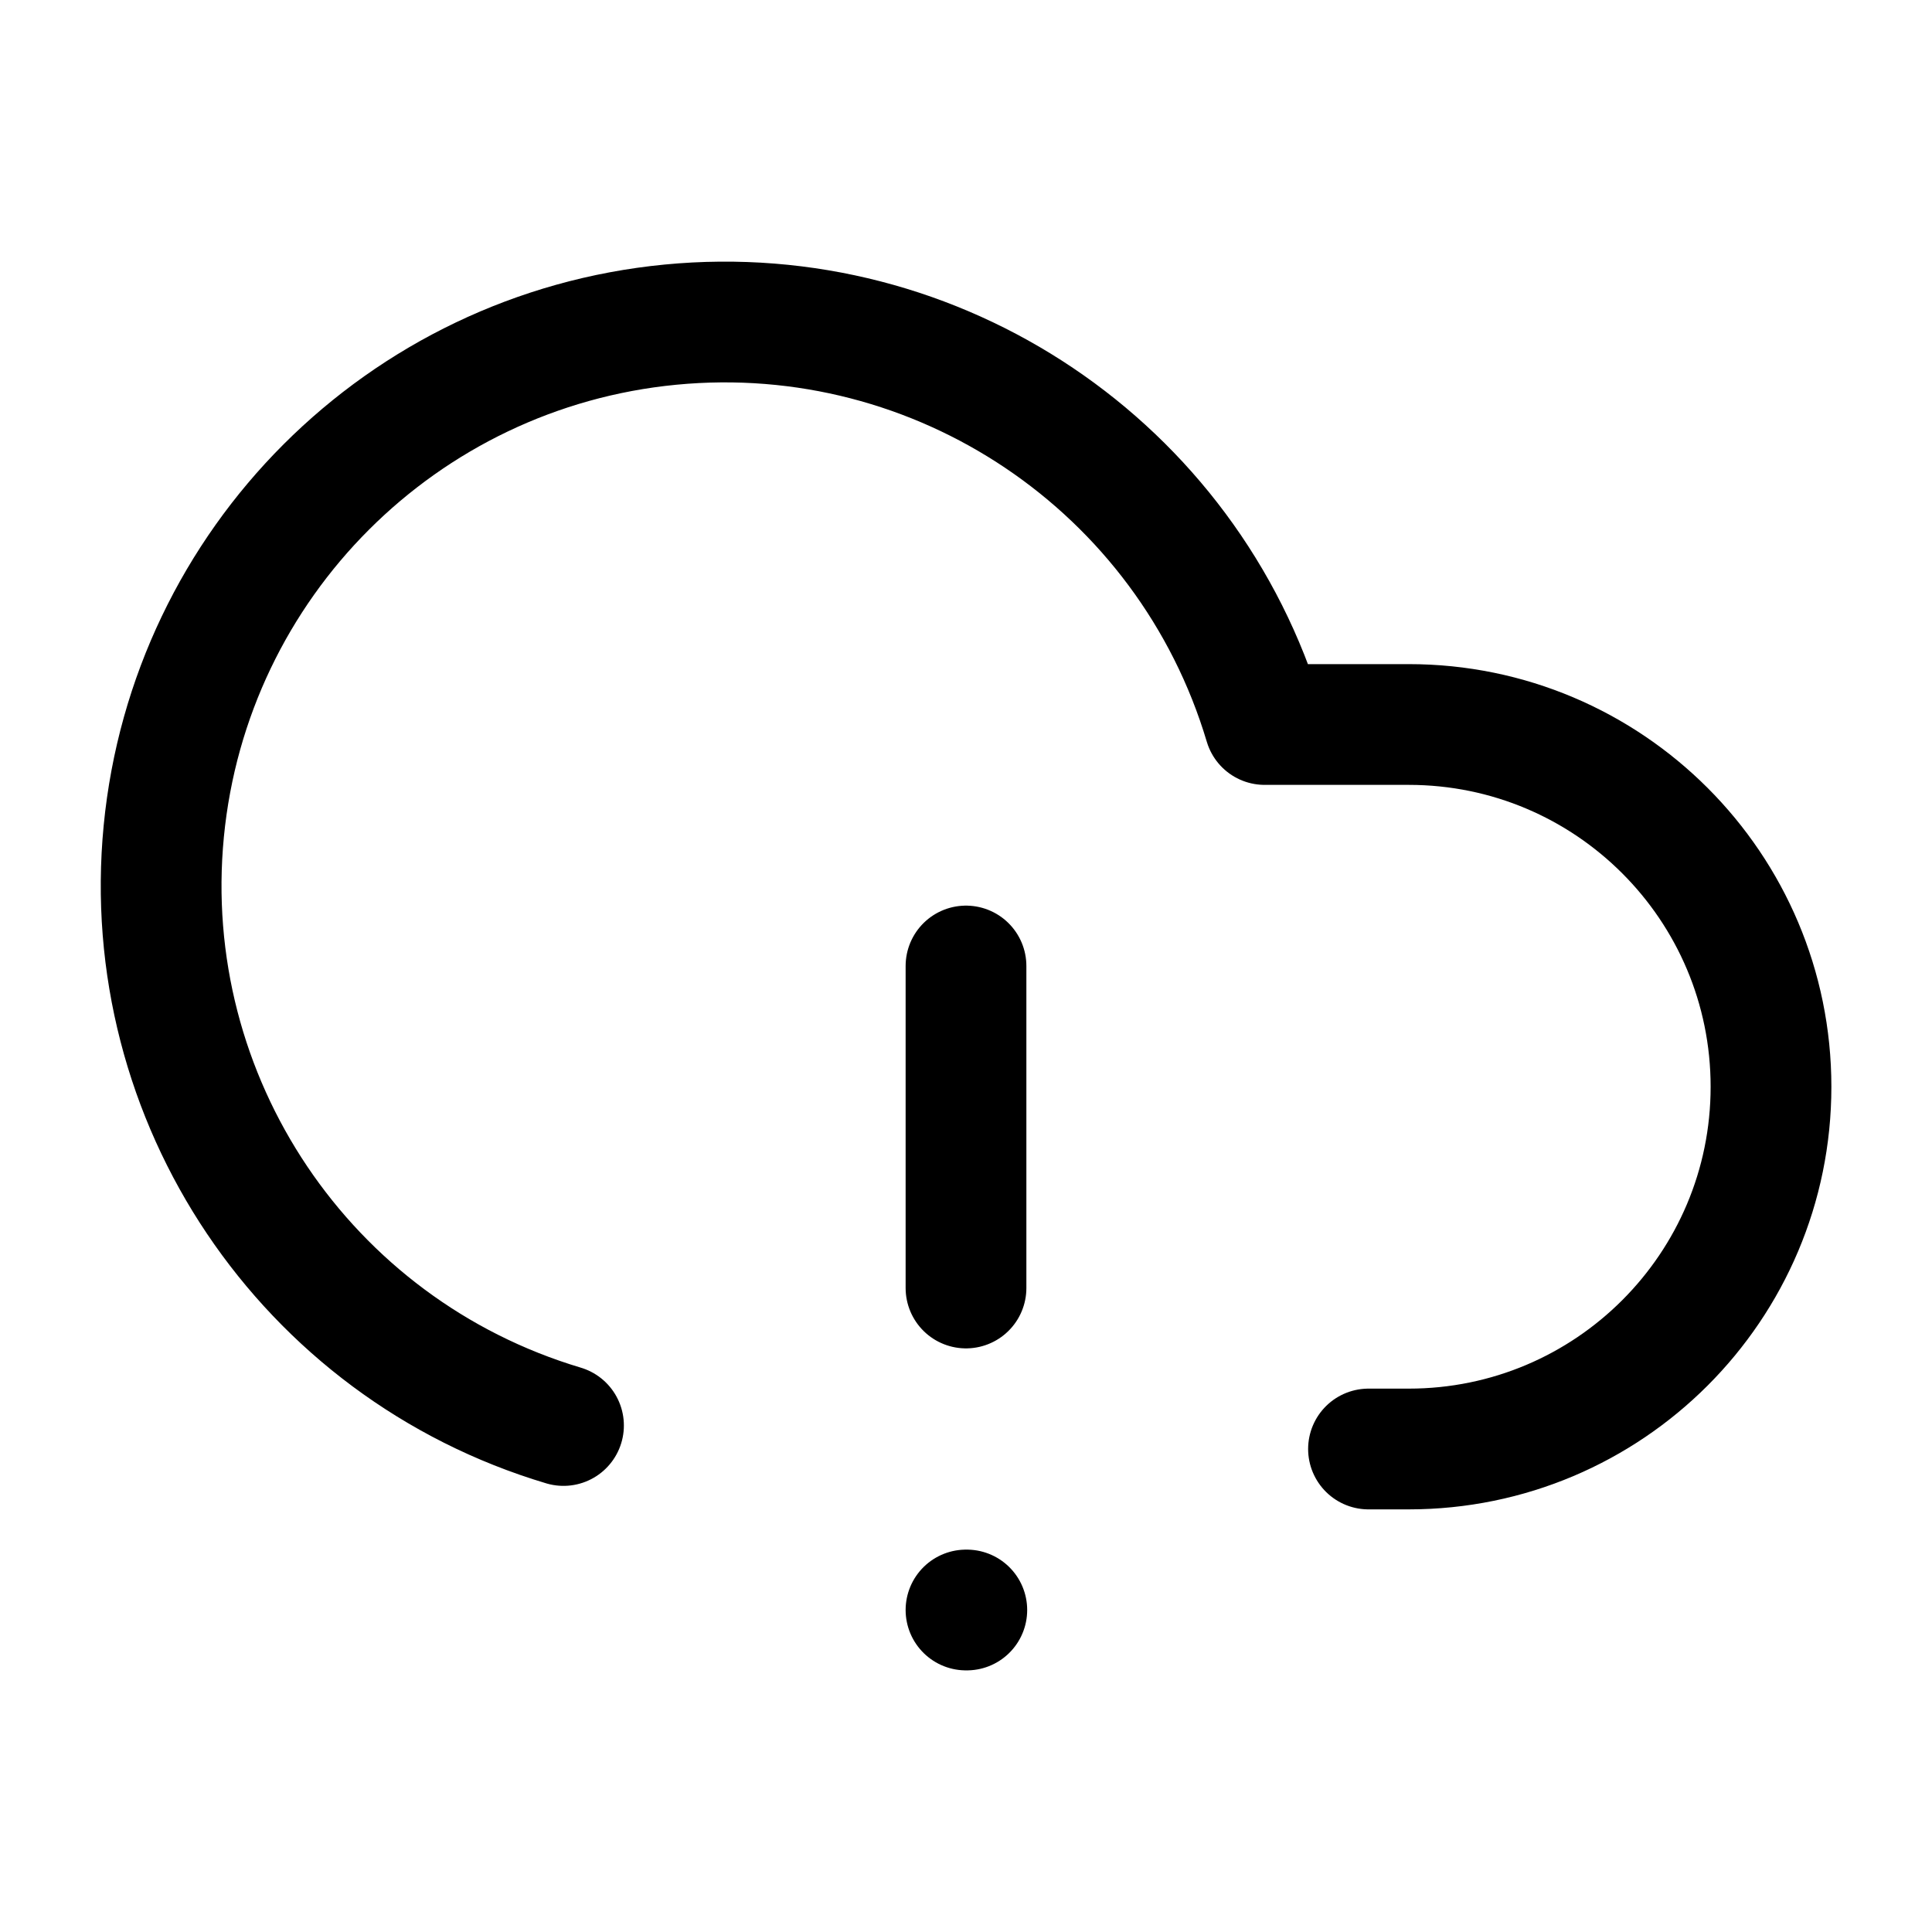
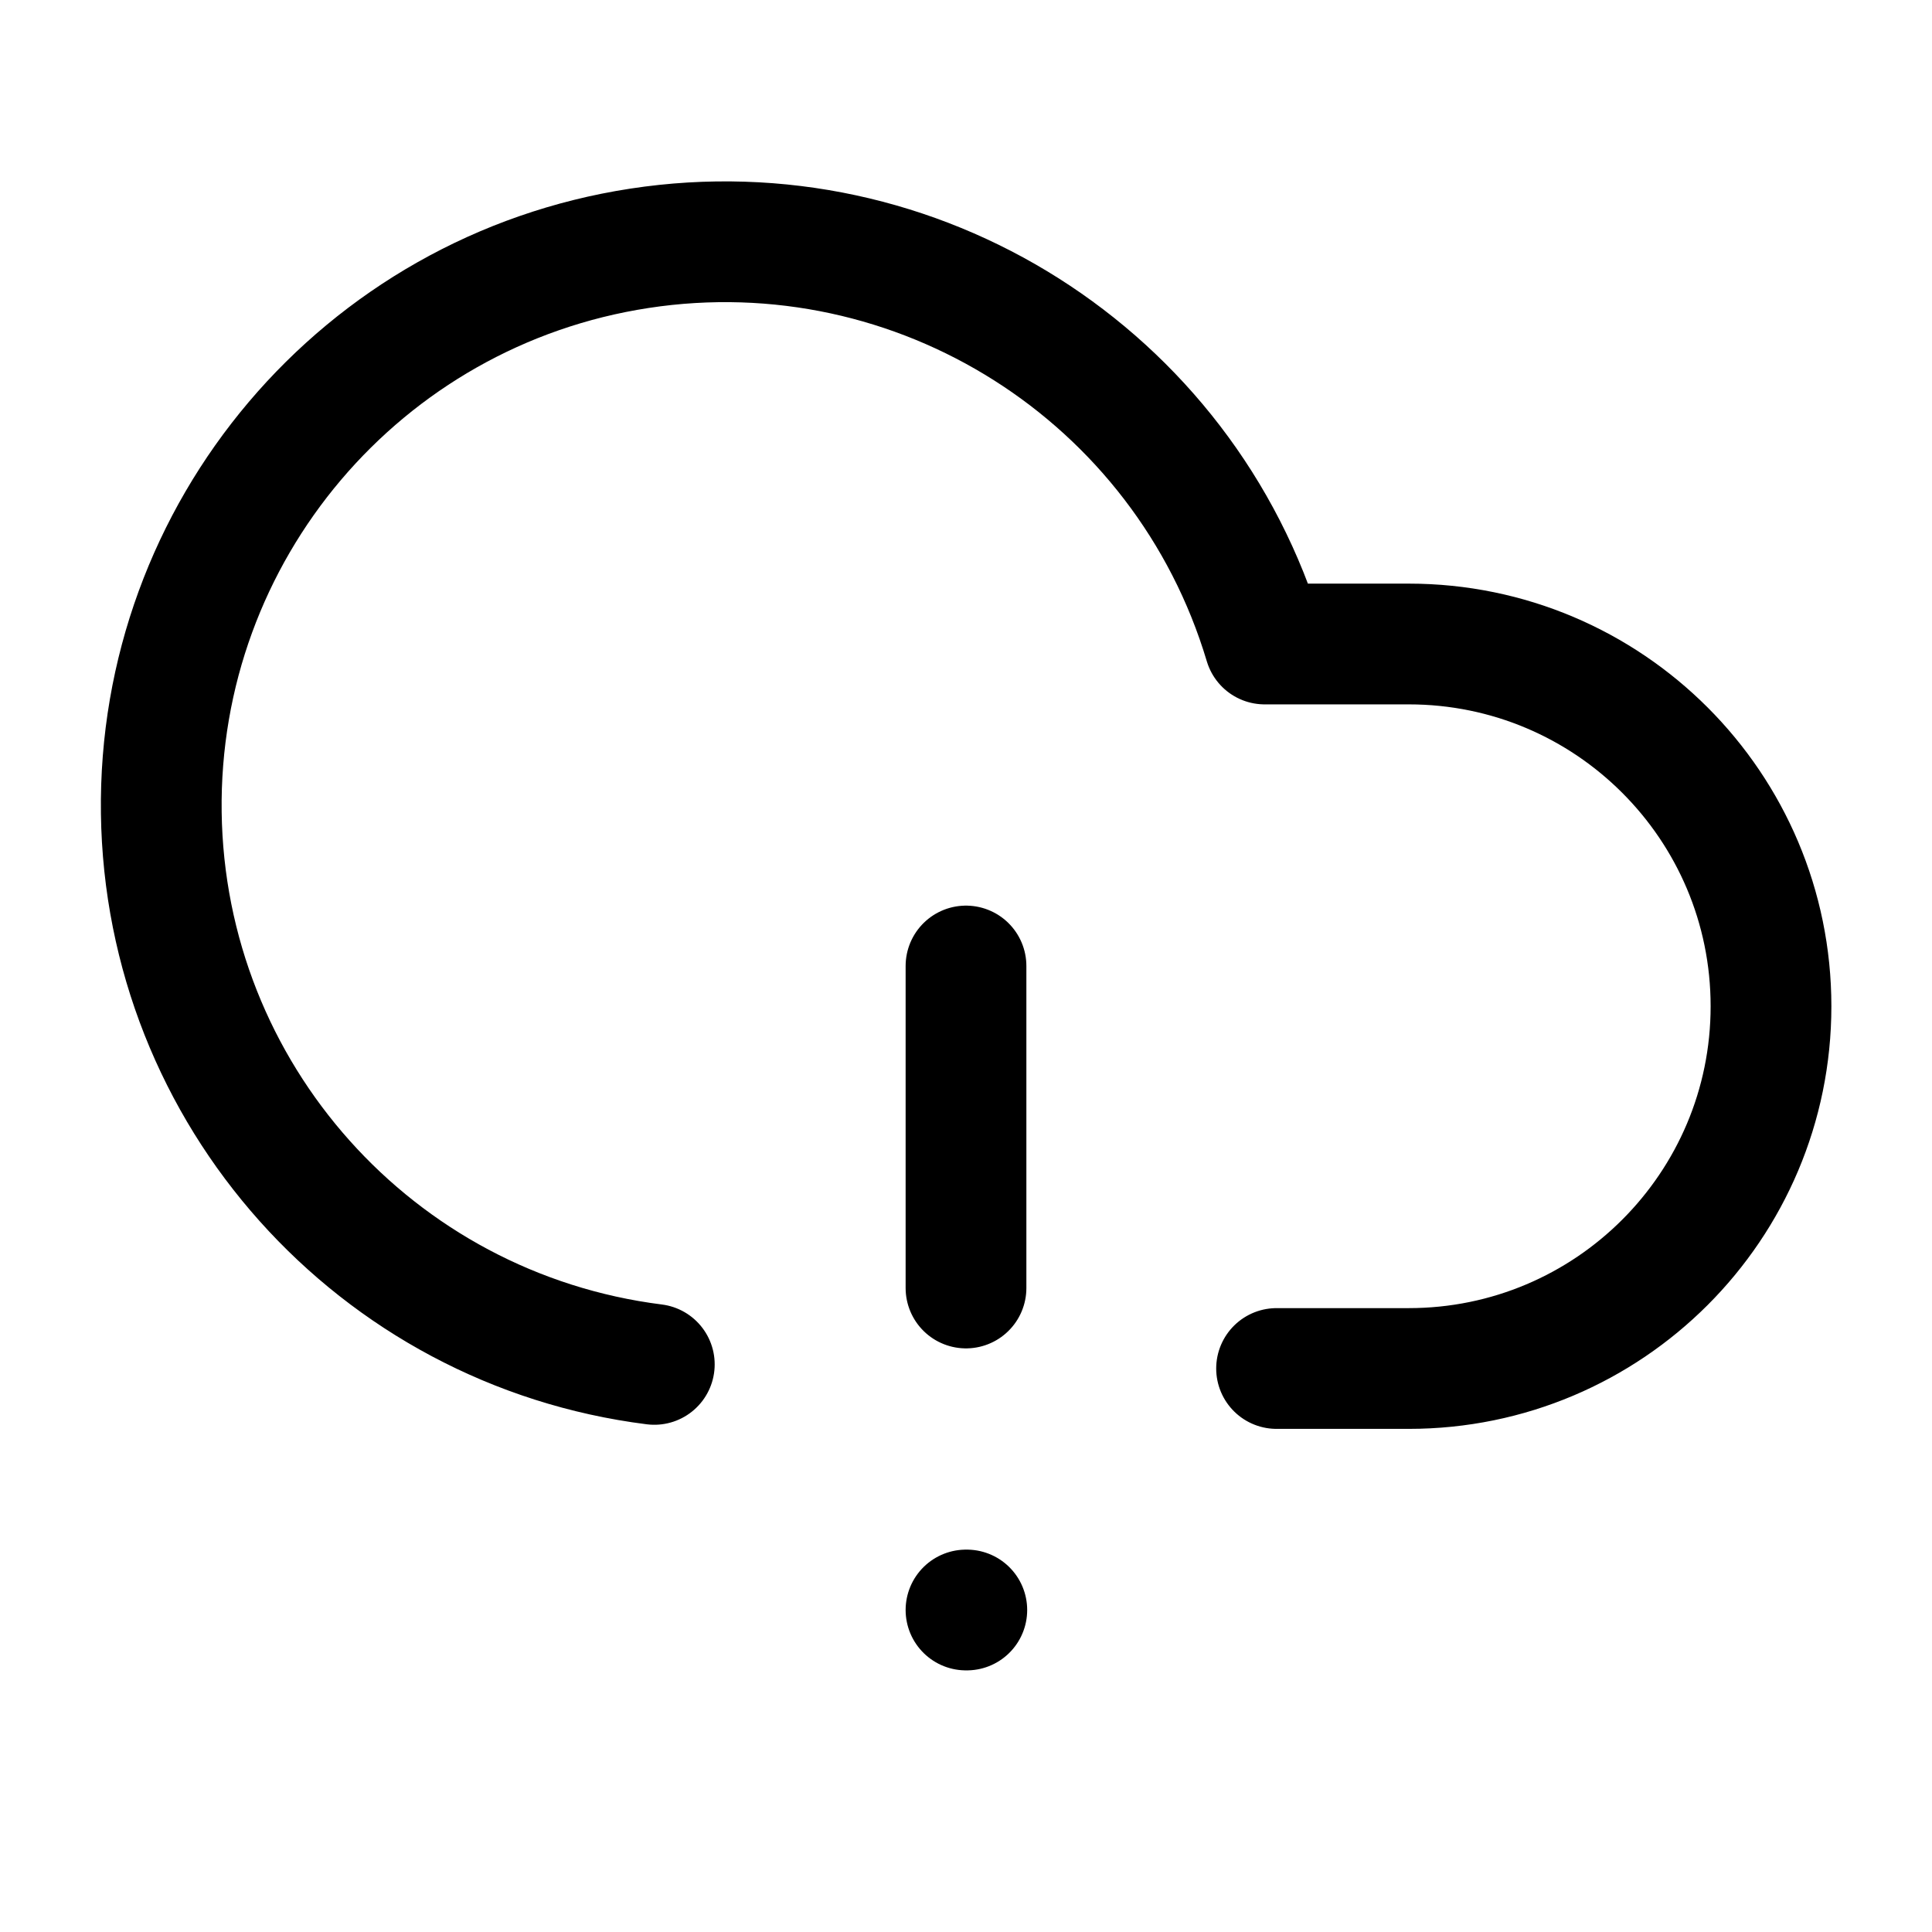
<svg xmlns="http://www.w3.org/2000/svg" width="24" height="24" fill="none" stroke="currentColor" stroke-linecap="round" stroke-linejoin="round" stroke-width="1.5" viewBox="0 0 24 24">
-   <path d="M12 12v4M12 20h.01M17 18h.5a1 1 0 0 0 0-9h-1.79A7 7 0 1 0 7 17.708" />
+   <path d="M12 12v4M12 20h.01M8.128 16.949A7 7 0 1 1 15.71 8h1.79a1 1 0 0 1 0 9h-1.642" />
</svg>
